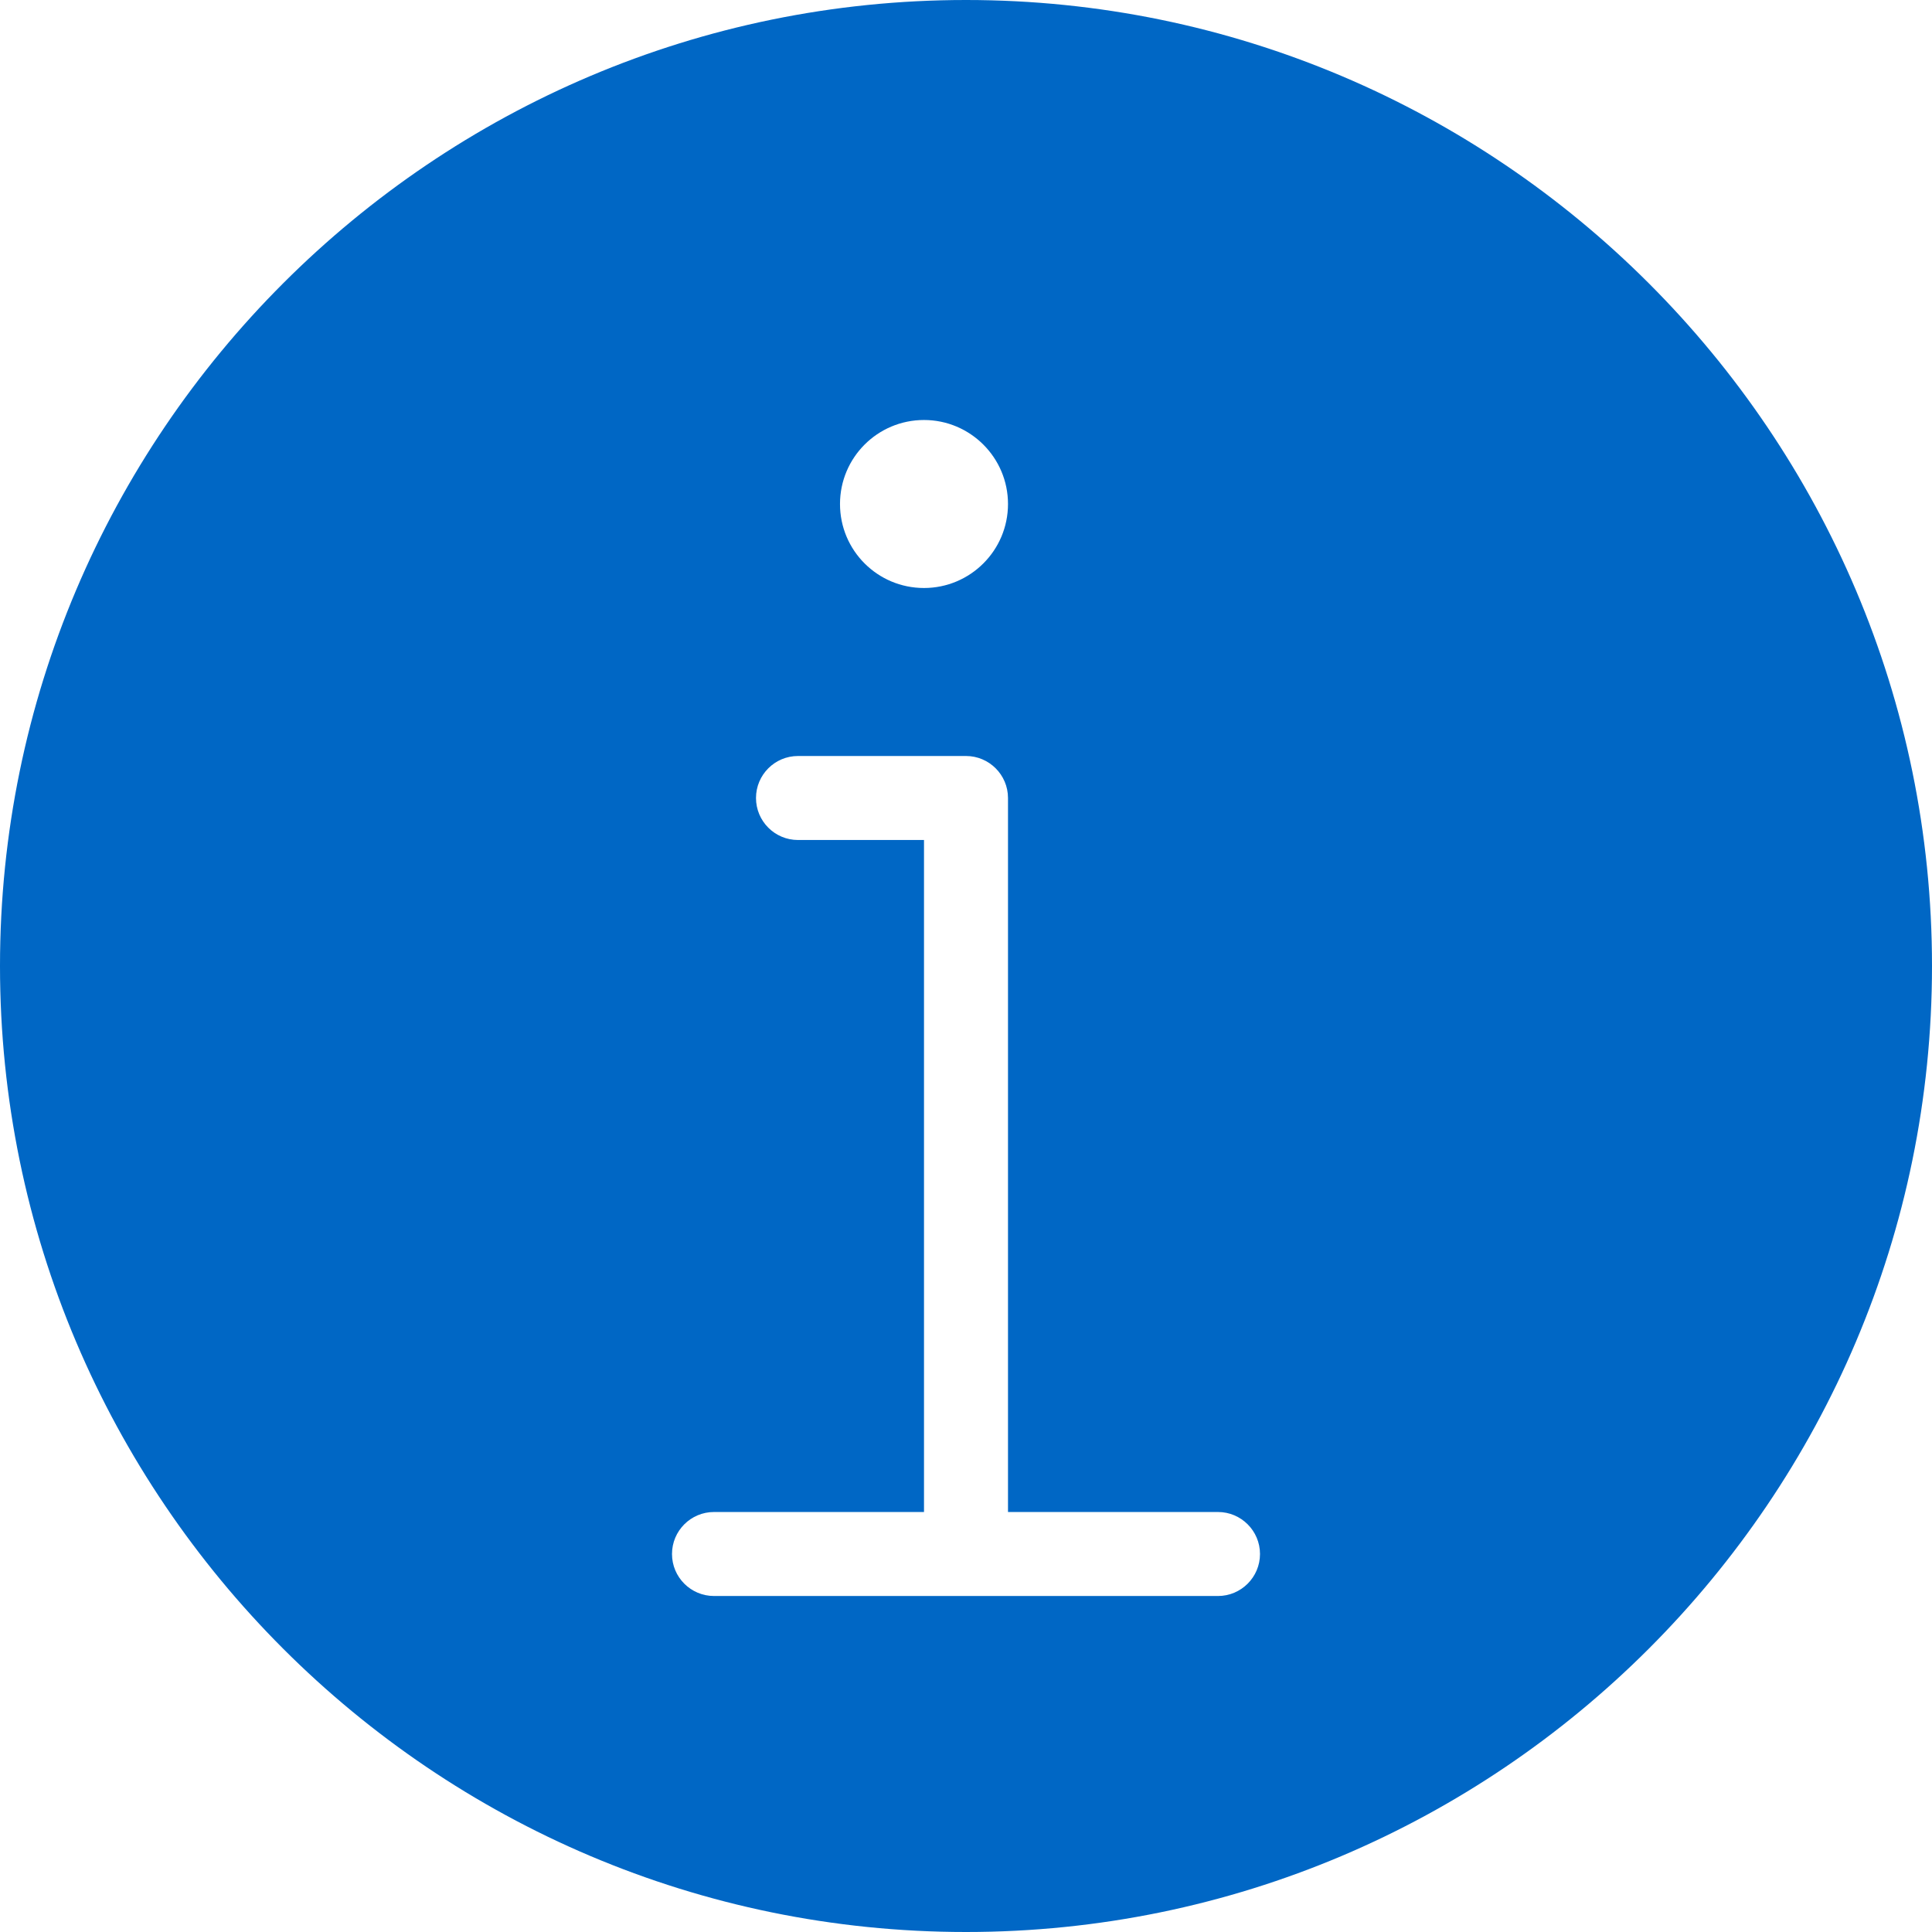
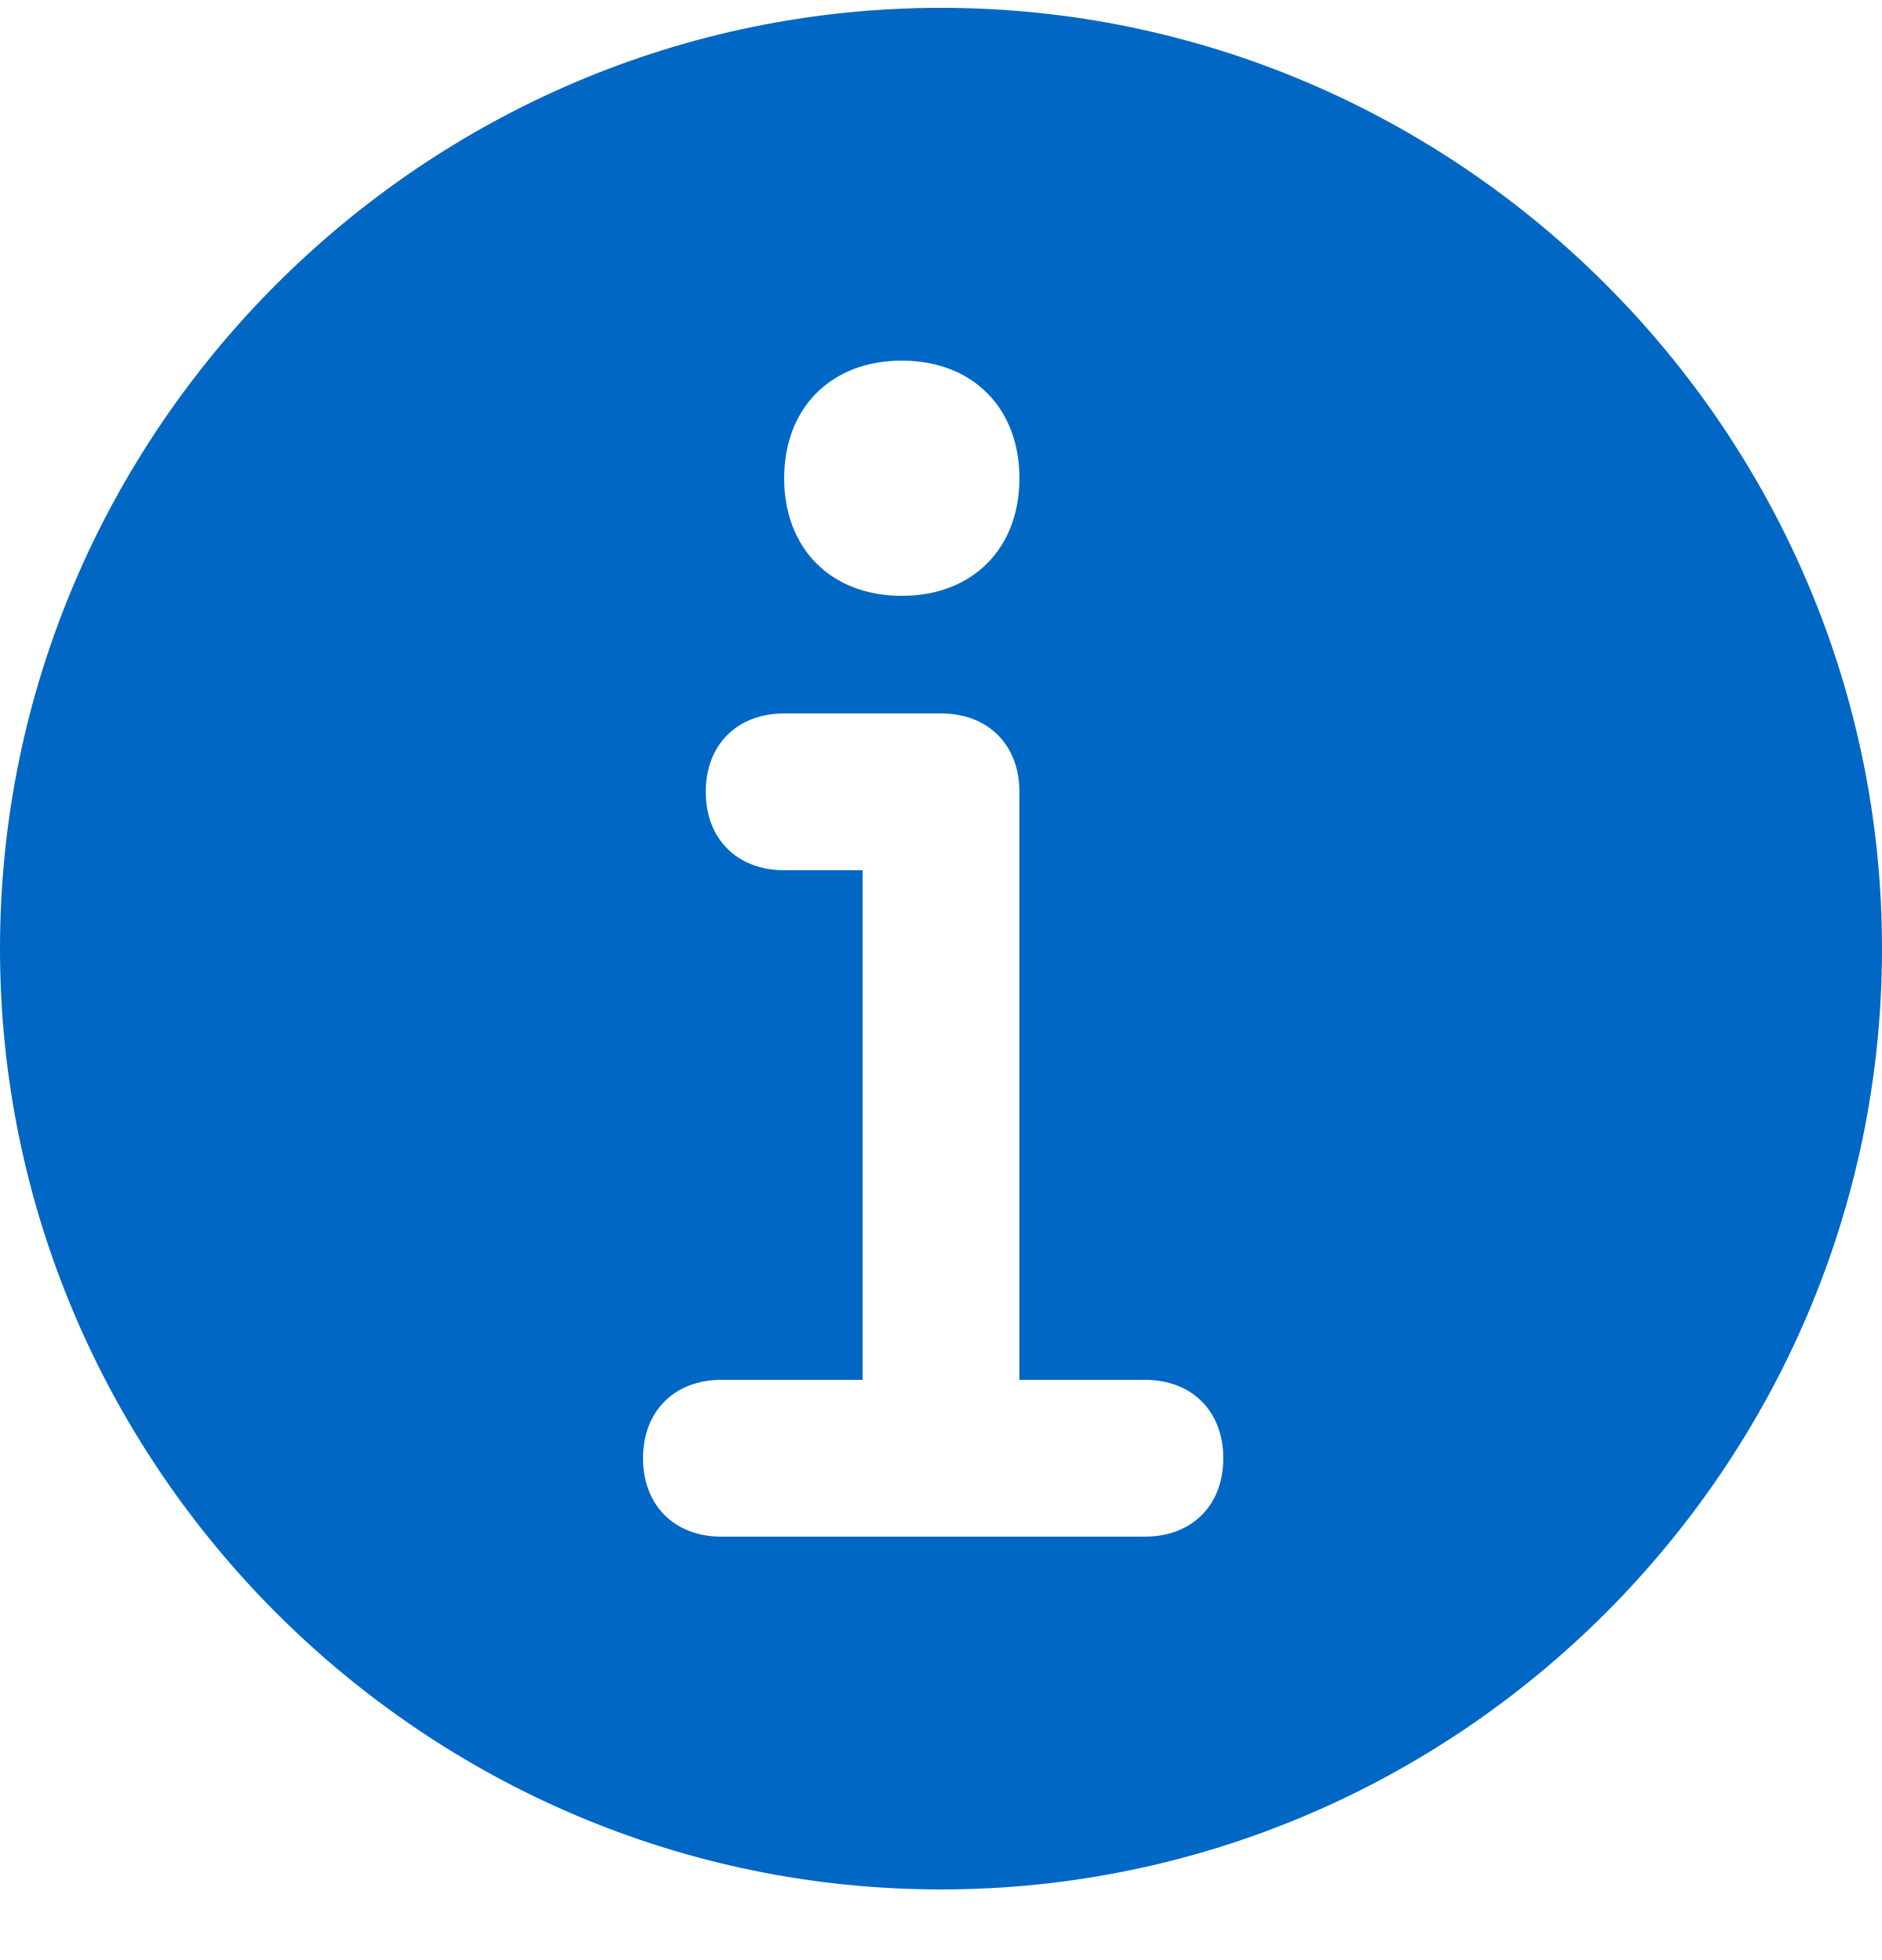
- <svg xmlns="http://www.w3.org/2000/svg" width="23px" height="23px" viewBox="0 0 23 23" version="1.1">
+ <svg xmlns="http://www.w3.org/2000/svg" width="24px" height="25px" viewBox="0 0 24 25" version="1.1">
  <g id="Page-1" stroke="none" stroke-width="1" fill="none" fill-rule="evenodd">
-     <g id="Fill/23-alerts-informations/infomation-circle" transform="translate(0, -1)" fill="#0067C5">
-       <path d="M11.5,1 C5.158,1 -5.00000006e-08,6.158 -5.00000006e-08,12.5 C-5.00000006e-08,18.842 5.158,24 11.5,24 C17.841,24 23,18.842 23,12.5 C23,6.158 17.841,1 11.5,1 Z M11,6 C11.551,6 12,6.448 12,7 C12,7.553 11.551,8 11,8 C10.447,8 10,7.553 10,7 C10,6.448 10.447,6 11,6 Z M14.5,20 L8.5,20 C8.224,20 8,19.776 8,19.5 C8,19.224 8.224,19 8.5,19 L11,19 L11,11 L9.5,11 C9.224,11 9,10.776 9,10.5 C9,10.224 9.224,10 9.5,10 L11.5,10 C11.775,10 12,10.224 12,10.5 L12,19 L14.5,19 C14.775,19 15,19.224 15,19.5 C15,19.776 14.775,20 14.5,20 Z" id="Fill/infomation-circle" />
+     <g id="infomation-circle" fill="#0067C5" fill-rule="nonzero">
+       <path d="M12,0.1 C5.4,0.1 0,5.5 0,12.1 C0,18.7 5.4,24.1 12,24.1 C18.6,24.1 24,18.7 24,12.1 C24,5.5 18.6,0.1 12,0.1 Z M11.5,4.6 C12.4,4.6 13,5.2 13,6.1 C13,7 12.4,7.6 11.5,7.6 C10.6,7.6 10,7 10,6.1 C10,5.2 10.6,4.6 11.5,4.6 Z M14.6,19.6 L9.2,19.6 C8.6,19.6 8.2,19.2 8.2,18.6 C8.2,18 8.6,17.6 9.2,17.6 L11,17.6 L11,11.1 L10,11.1 C9.4,11.1 9,10.7 9,10.1 C9,9.5 9.4,9.1 10,9.1 L12,9.1 C12.6,9.1 13,9.5 13,10.1 L13,17.6 L14.6,17.6 C15.2,17.6 15.6,18 15.6,18.6 C15.6,19.2 15.2,19.6 14.6,19.6 Z" id="Shape" />
    </g>
  </g>
</svg>
